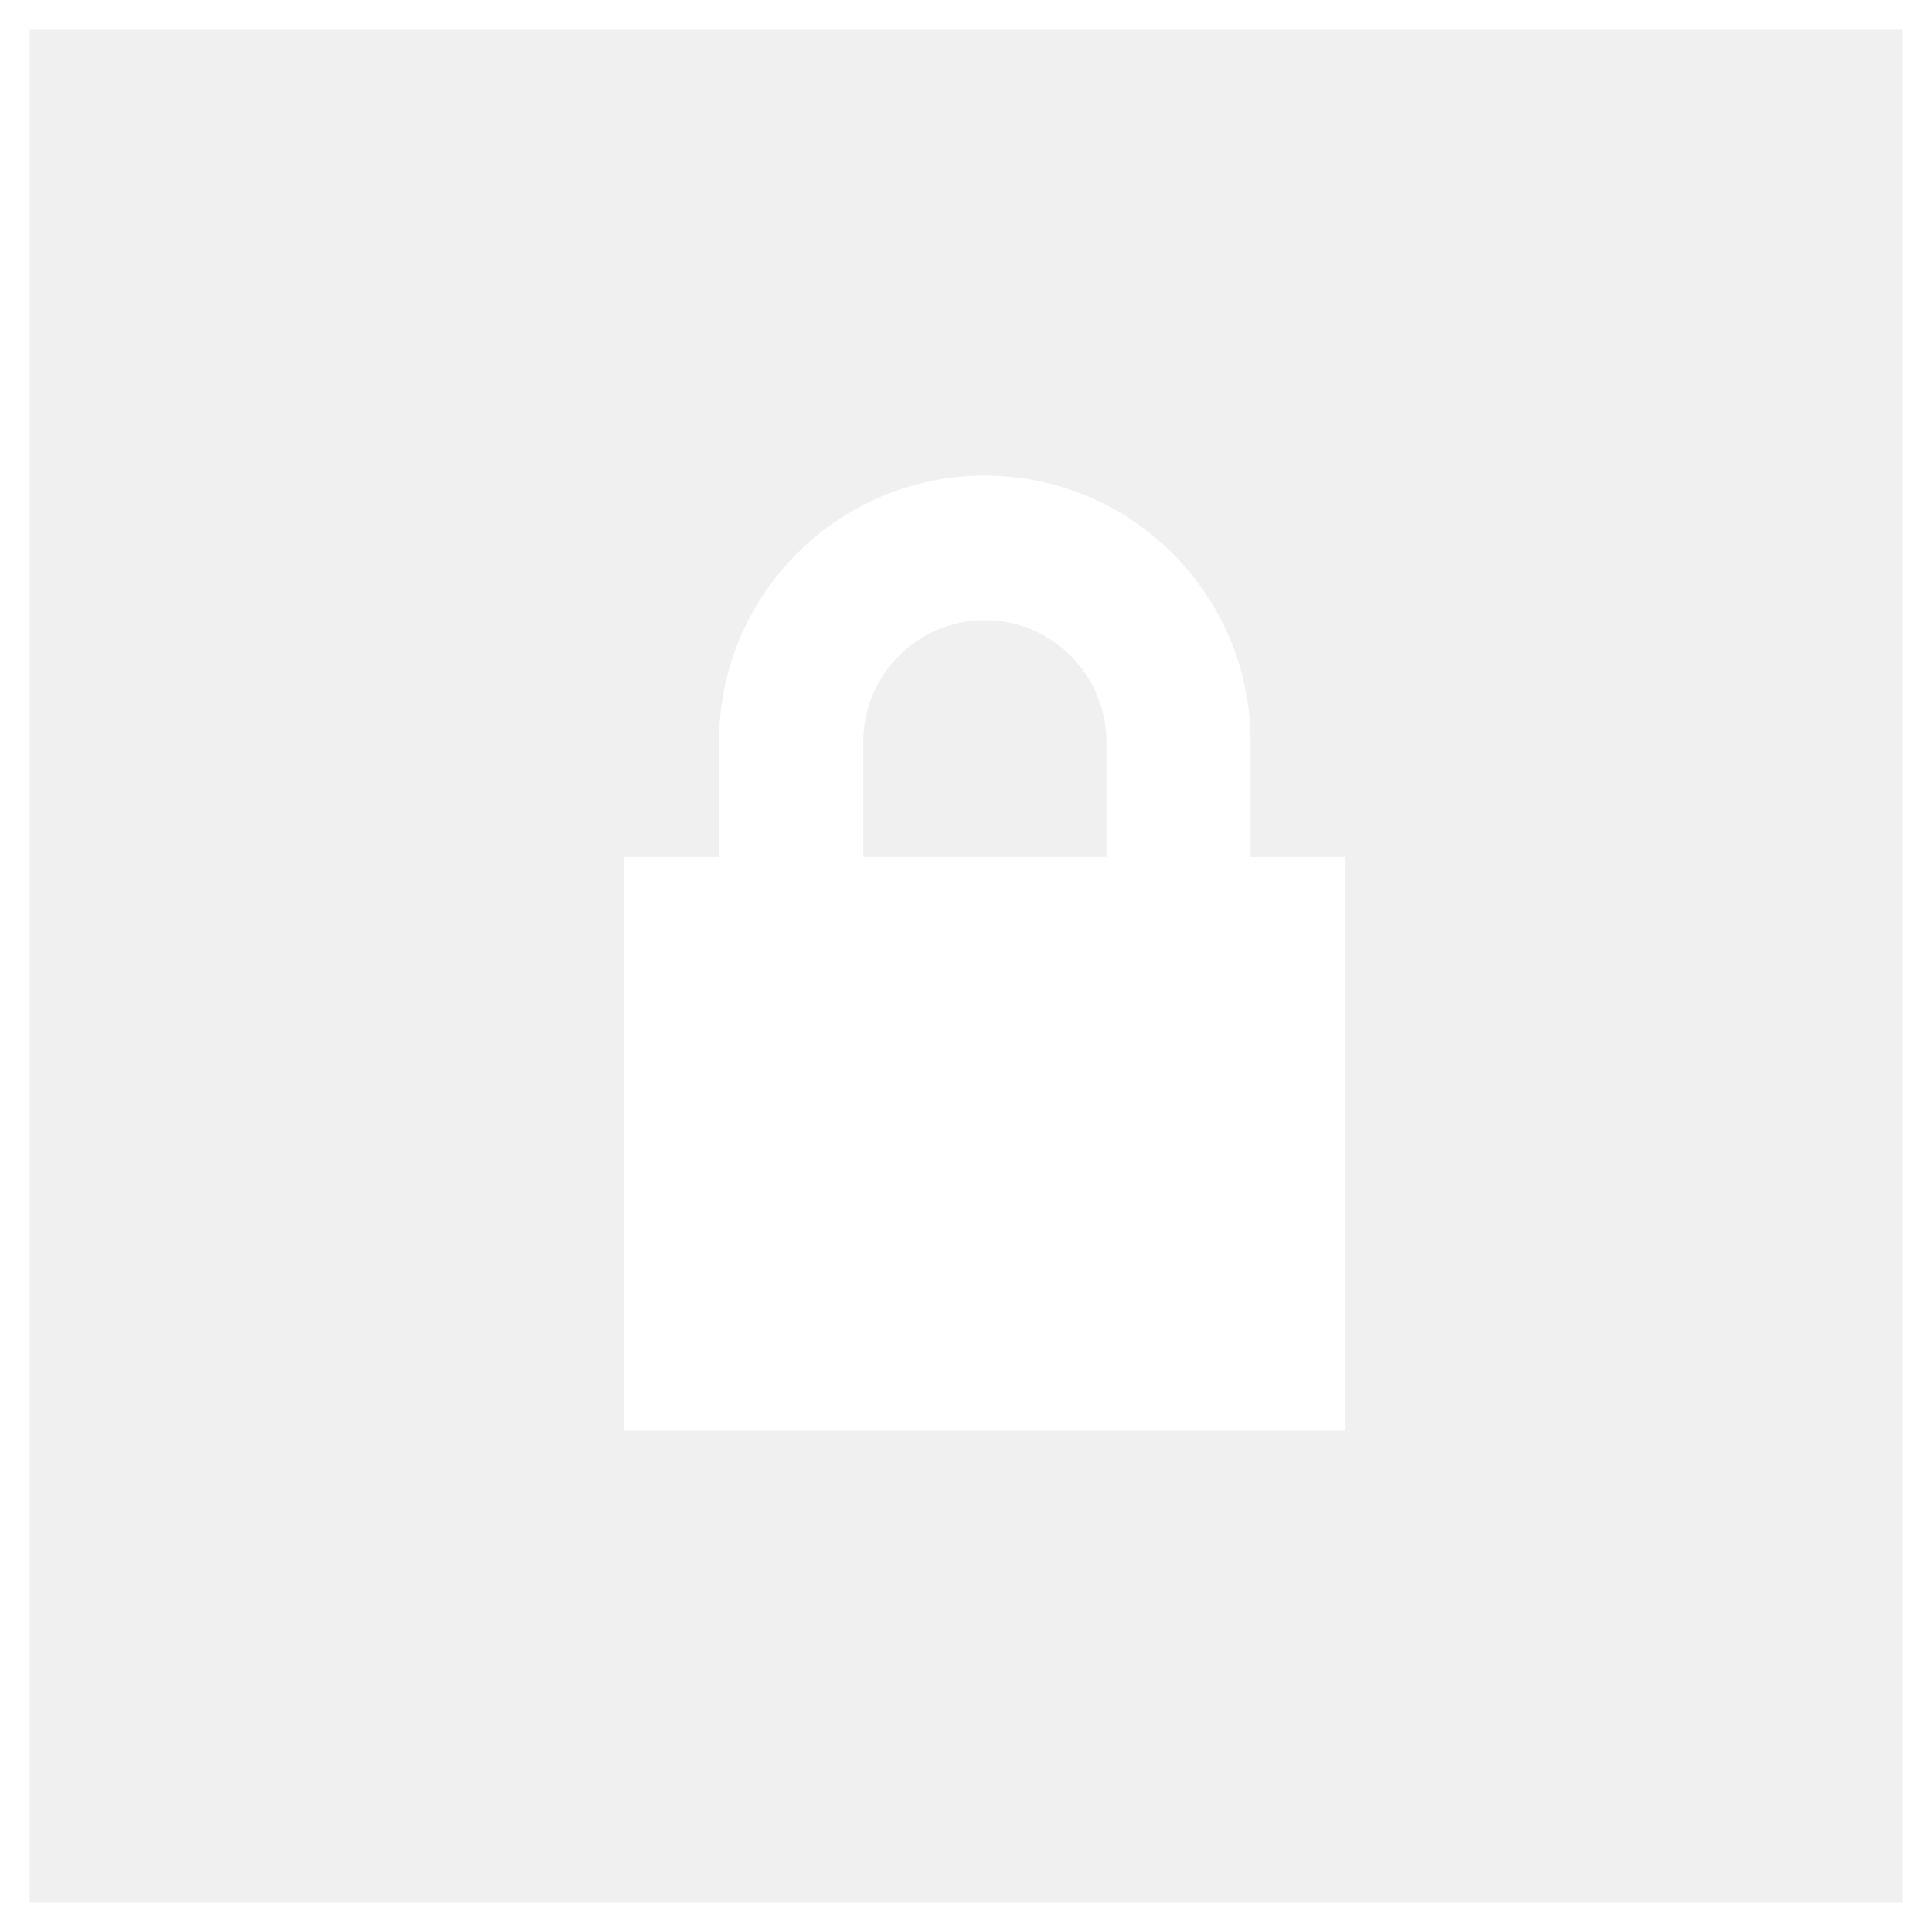
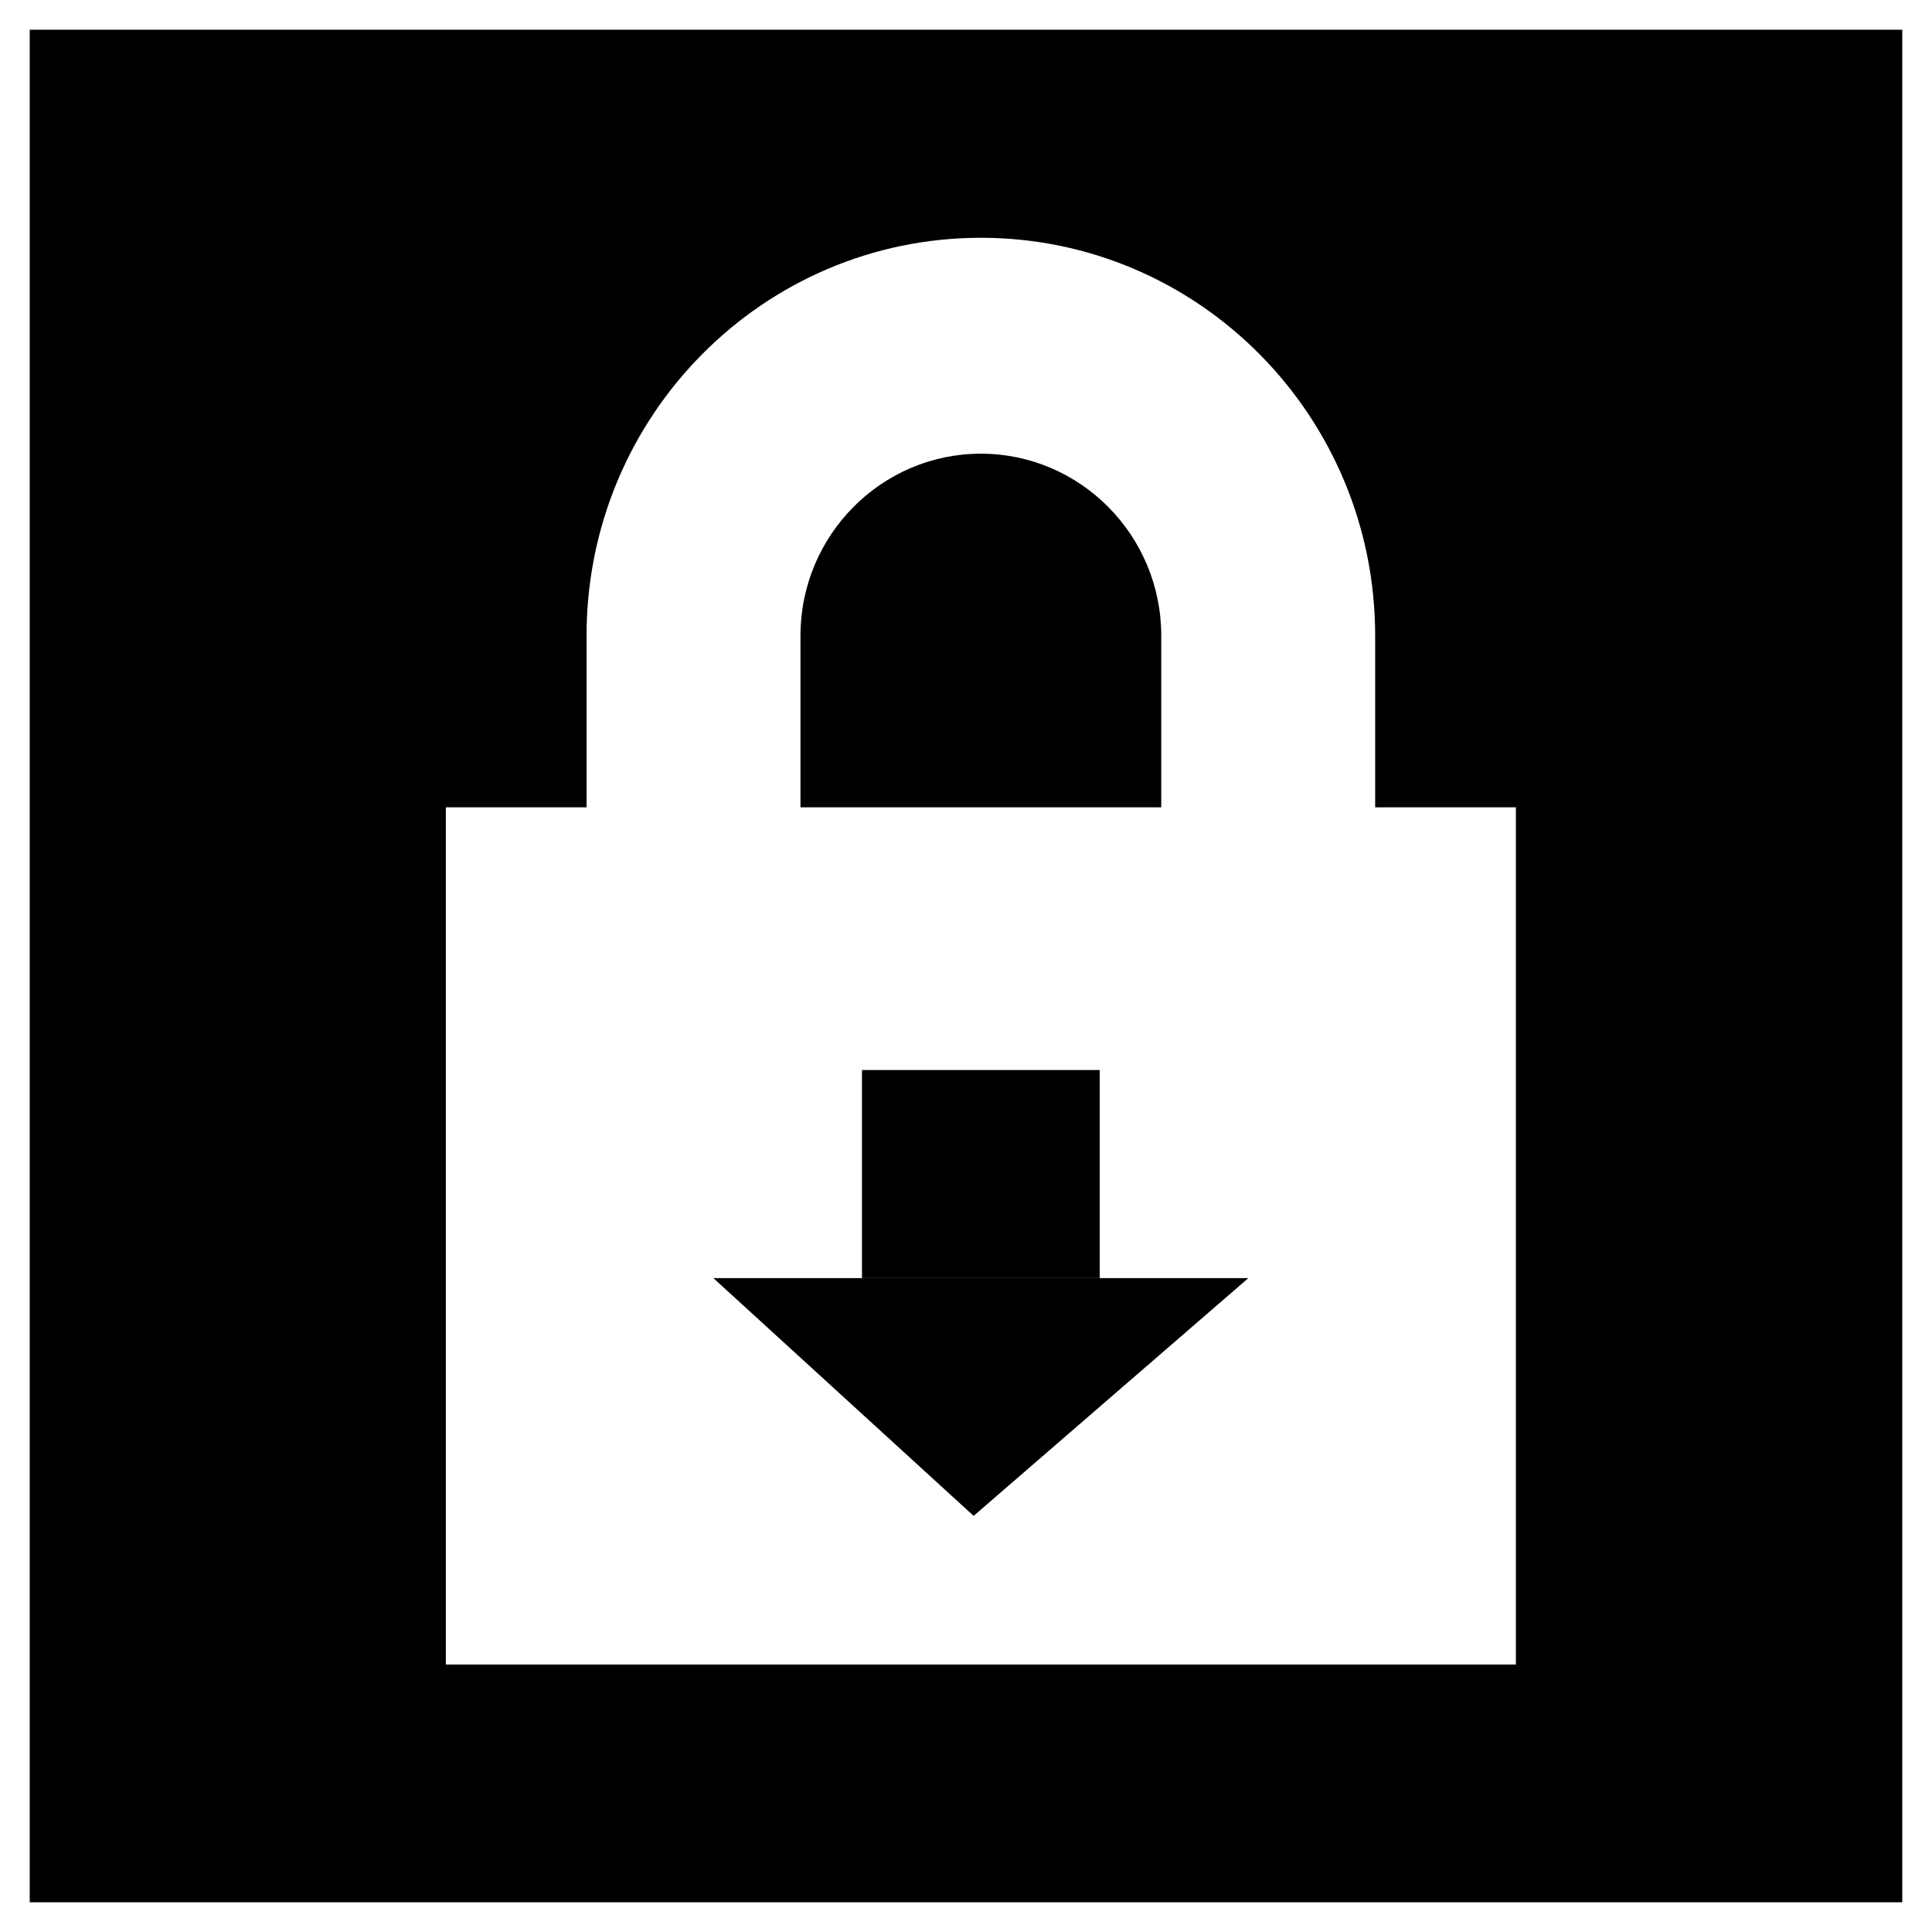
<svg xmlns="http://www.w3.org/2000/svg" width="65" height="65" viewBox="0 0 65 65" fill="none">
-   <path d="M42.076 28.83V24.963C42.076 20.013 38.072 16 33.133 16C28.194 16 24.191 20.013 24.191 24.963V28.83H21V48.14H45.267V28.83H42.076ZM34.266 39.456L34.603 42.944H31.663L32 39.454C31.003 39.017 30.307 38.02 30.307 36.86C30.307 35.294 31.572 34.026 33.133 34.025C34.694 34.026 35.96 35.294 35.96 36.86C35.96 38.02 35.263 39.017 34.266 39.456ZM37.224 28.83H29.043V24.963C29.043 22.703 30.878 20.864 33.133 20.864C35.389 20.864 37.224 22.703 37.224 24.963V28.83Z" fill="white" />
+   <rect x="0.5" y="0.5" width="64" height="64" fill="black" />
+   <path d="M46.266 27.162V21.387C46.266 13.994 40.327 8 33 8C25.673 8 19.734 13.994 19.734 21.387V27.162H15V56H51V27.162H46.266ZM34.68 43.03L35.18 48.241H30.819L31.319 43.028C29.84 42.376 28.807 40.886 28.806 39.153C28.806 36.815 30.684 34.921 33 34.919C35.316 34.921 37.193 36.815 37.193 39.153C37.193 40.886 36.16 42.376 34.68 43.03ZM39.069 27.162H26.931V21.387C26.931 18.011 29.654 15.264 33 15.264C36.346 15.264 39.069 18.011 39.069 21.387V27.162Z" fill="white" />
  <path d="M37.524 31.582H23.922V45.217H37.524V31.582Z" fill="white" />
-   <path d="M29.75 32.555H36.551V38.398H29.75V32.555Z" fill="white" />
-   <path d="M40.433 38.402H25.859L32.949 45.22L40.433 38.402Z" fill="white" />
-   <path d="M64.5 0.5H0.5V64.5H64.5V0.5Z" stroke="white" />
+   <path d="M29 36H37V43H29V36Z" fill="black" />
+   <path d="M42 43H24L32.757 51L42 43Z" fill="black" />
+   <path d="M64.5 0.5H0.5V64.5H64.5V0.5Z" stroke="black" />
+   <rect x="0.5" y="0.5" width="64" height="64" stroke="white" />
</svg>
